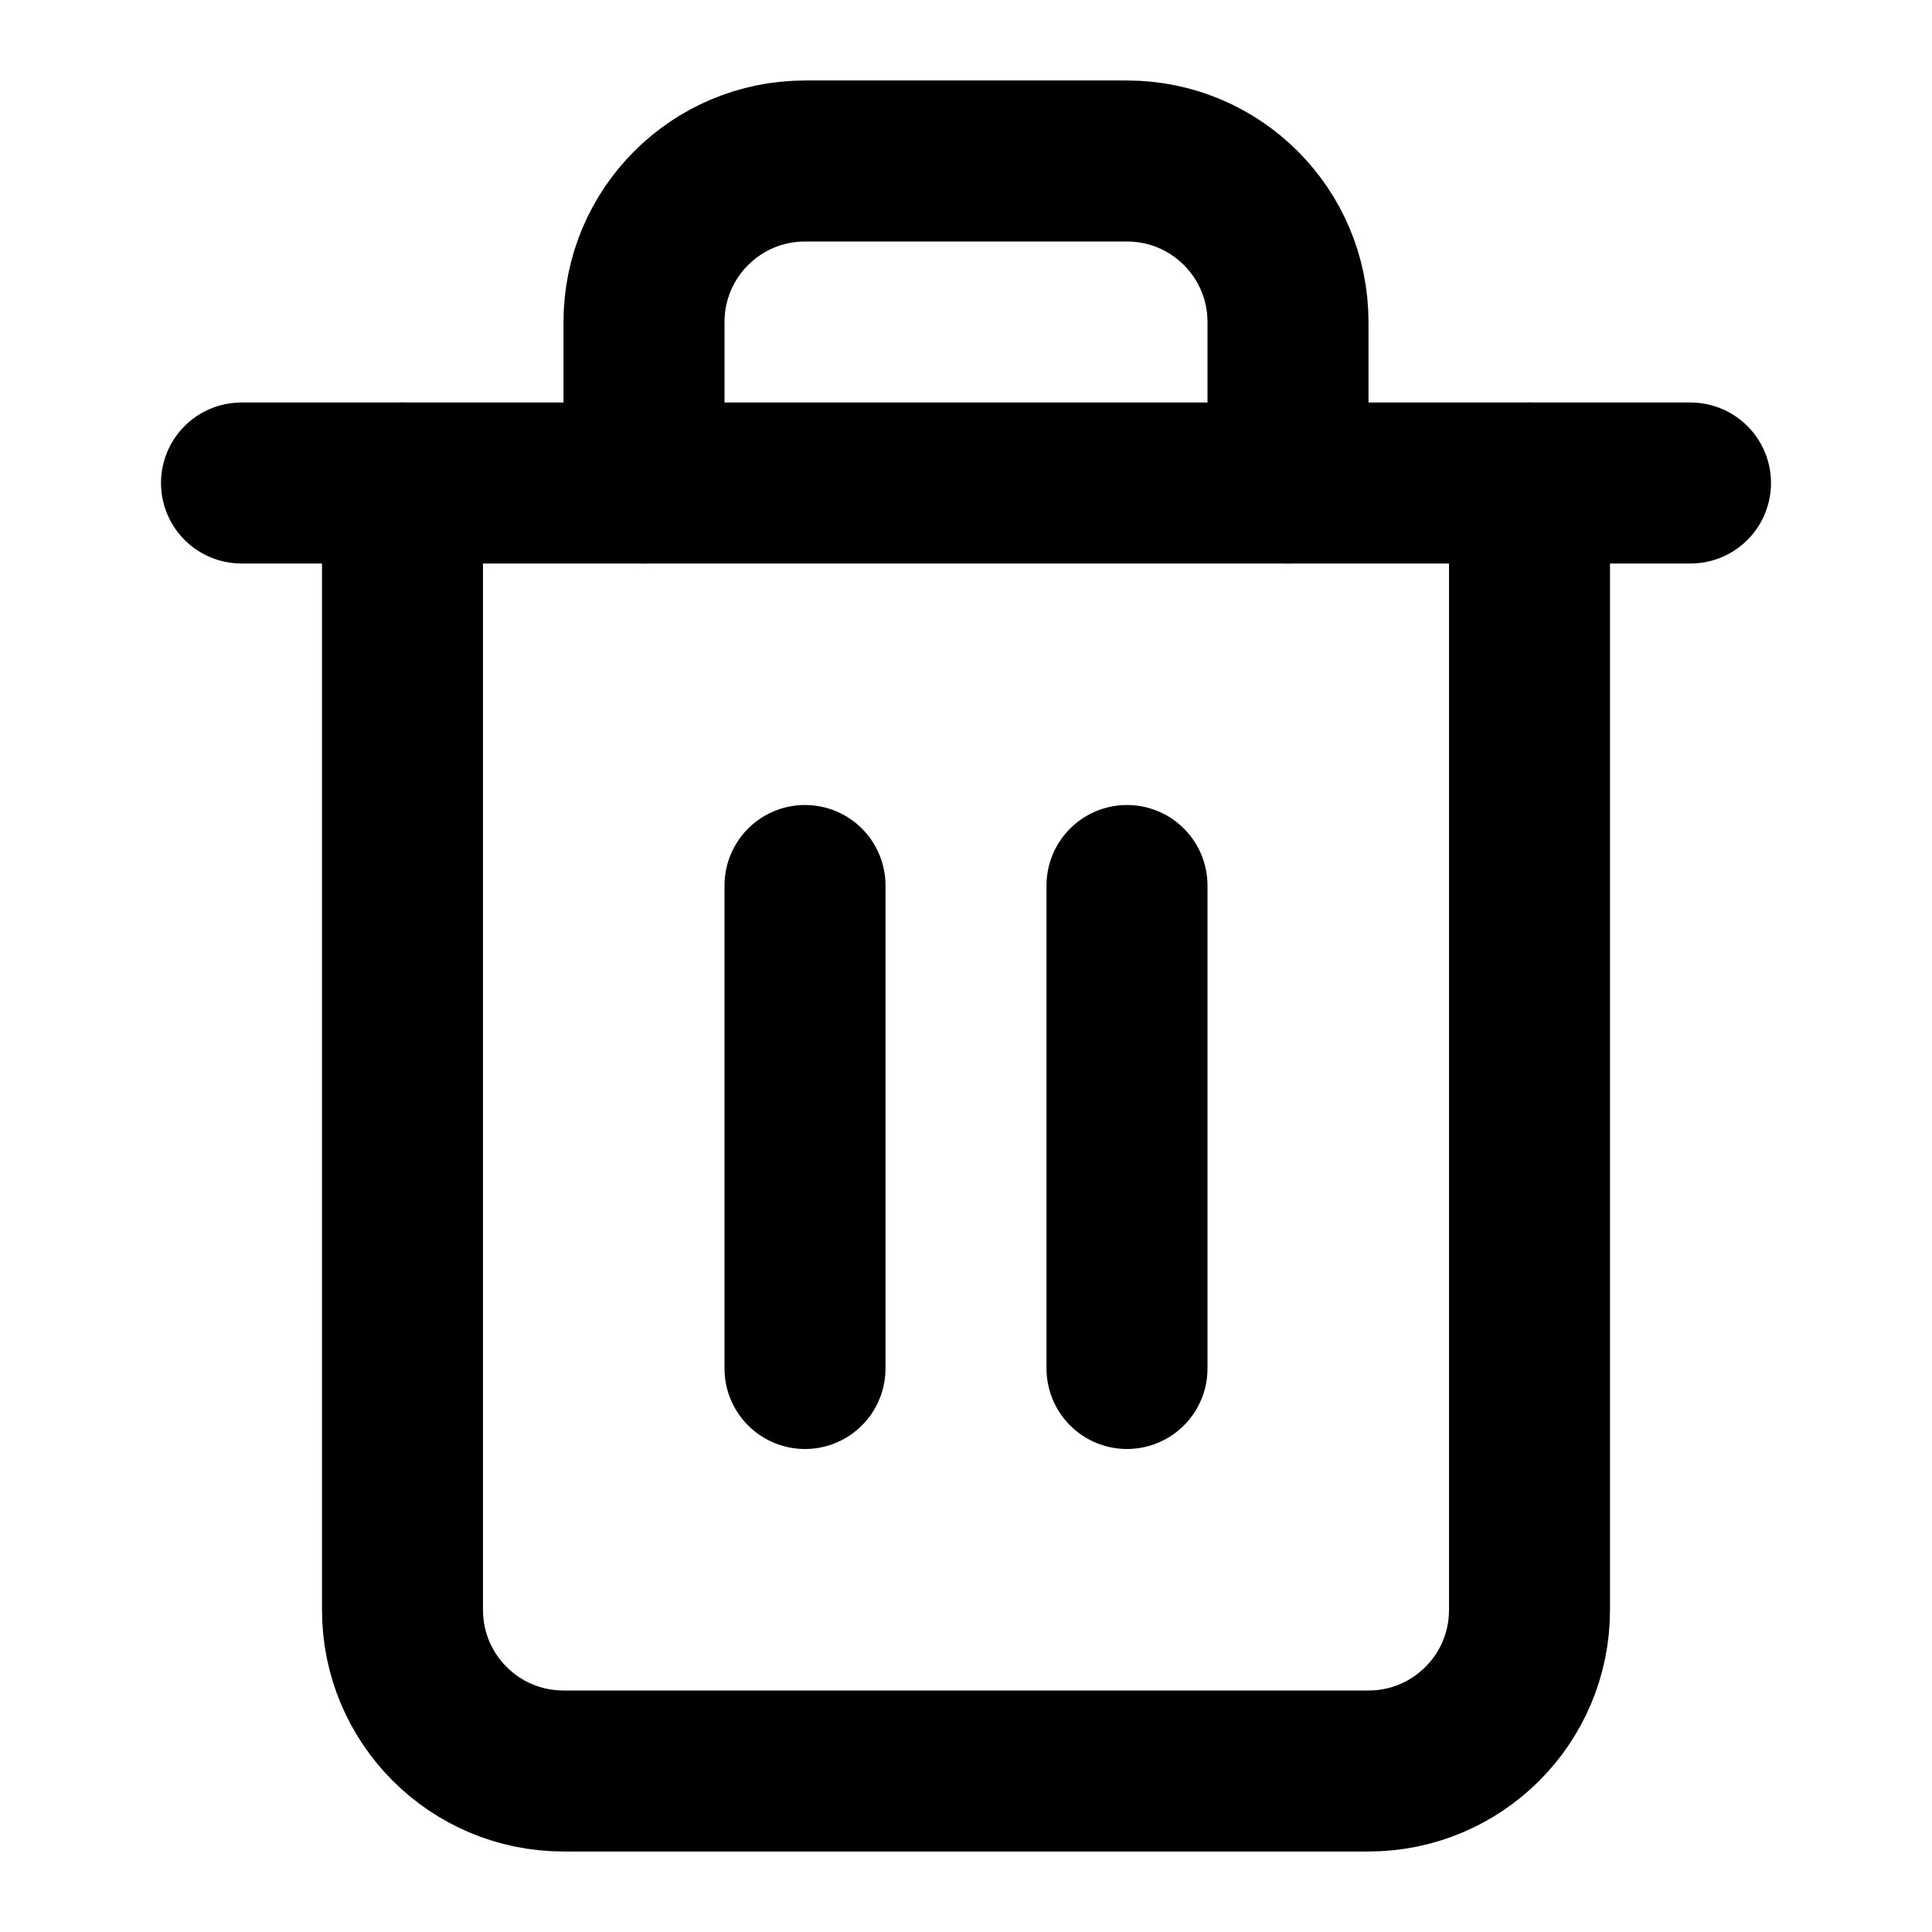
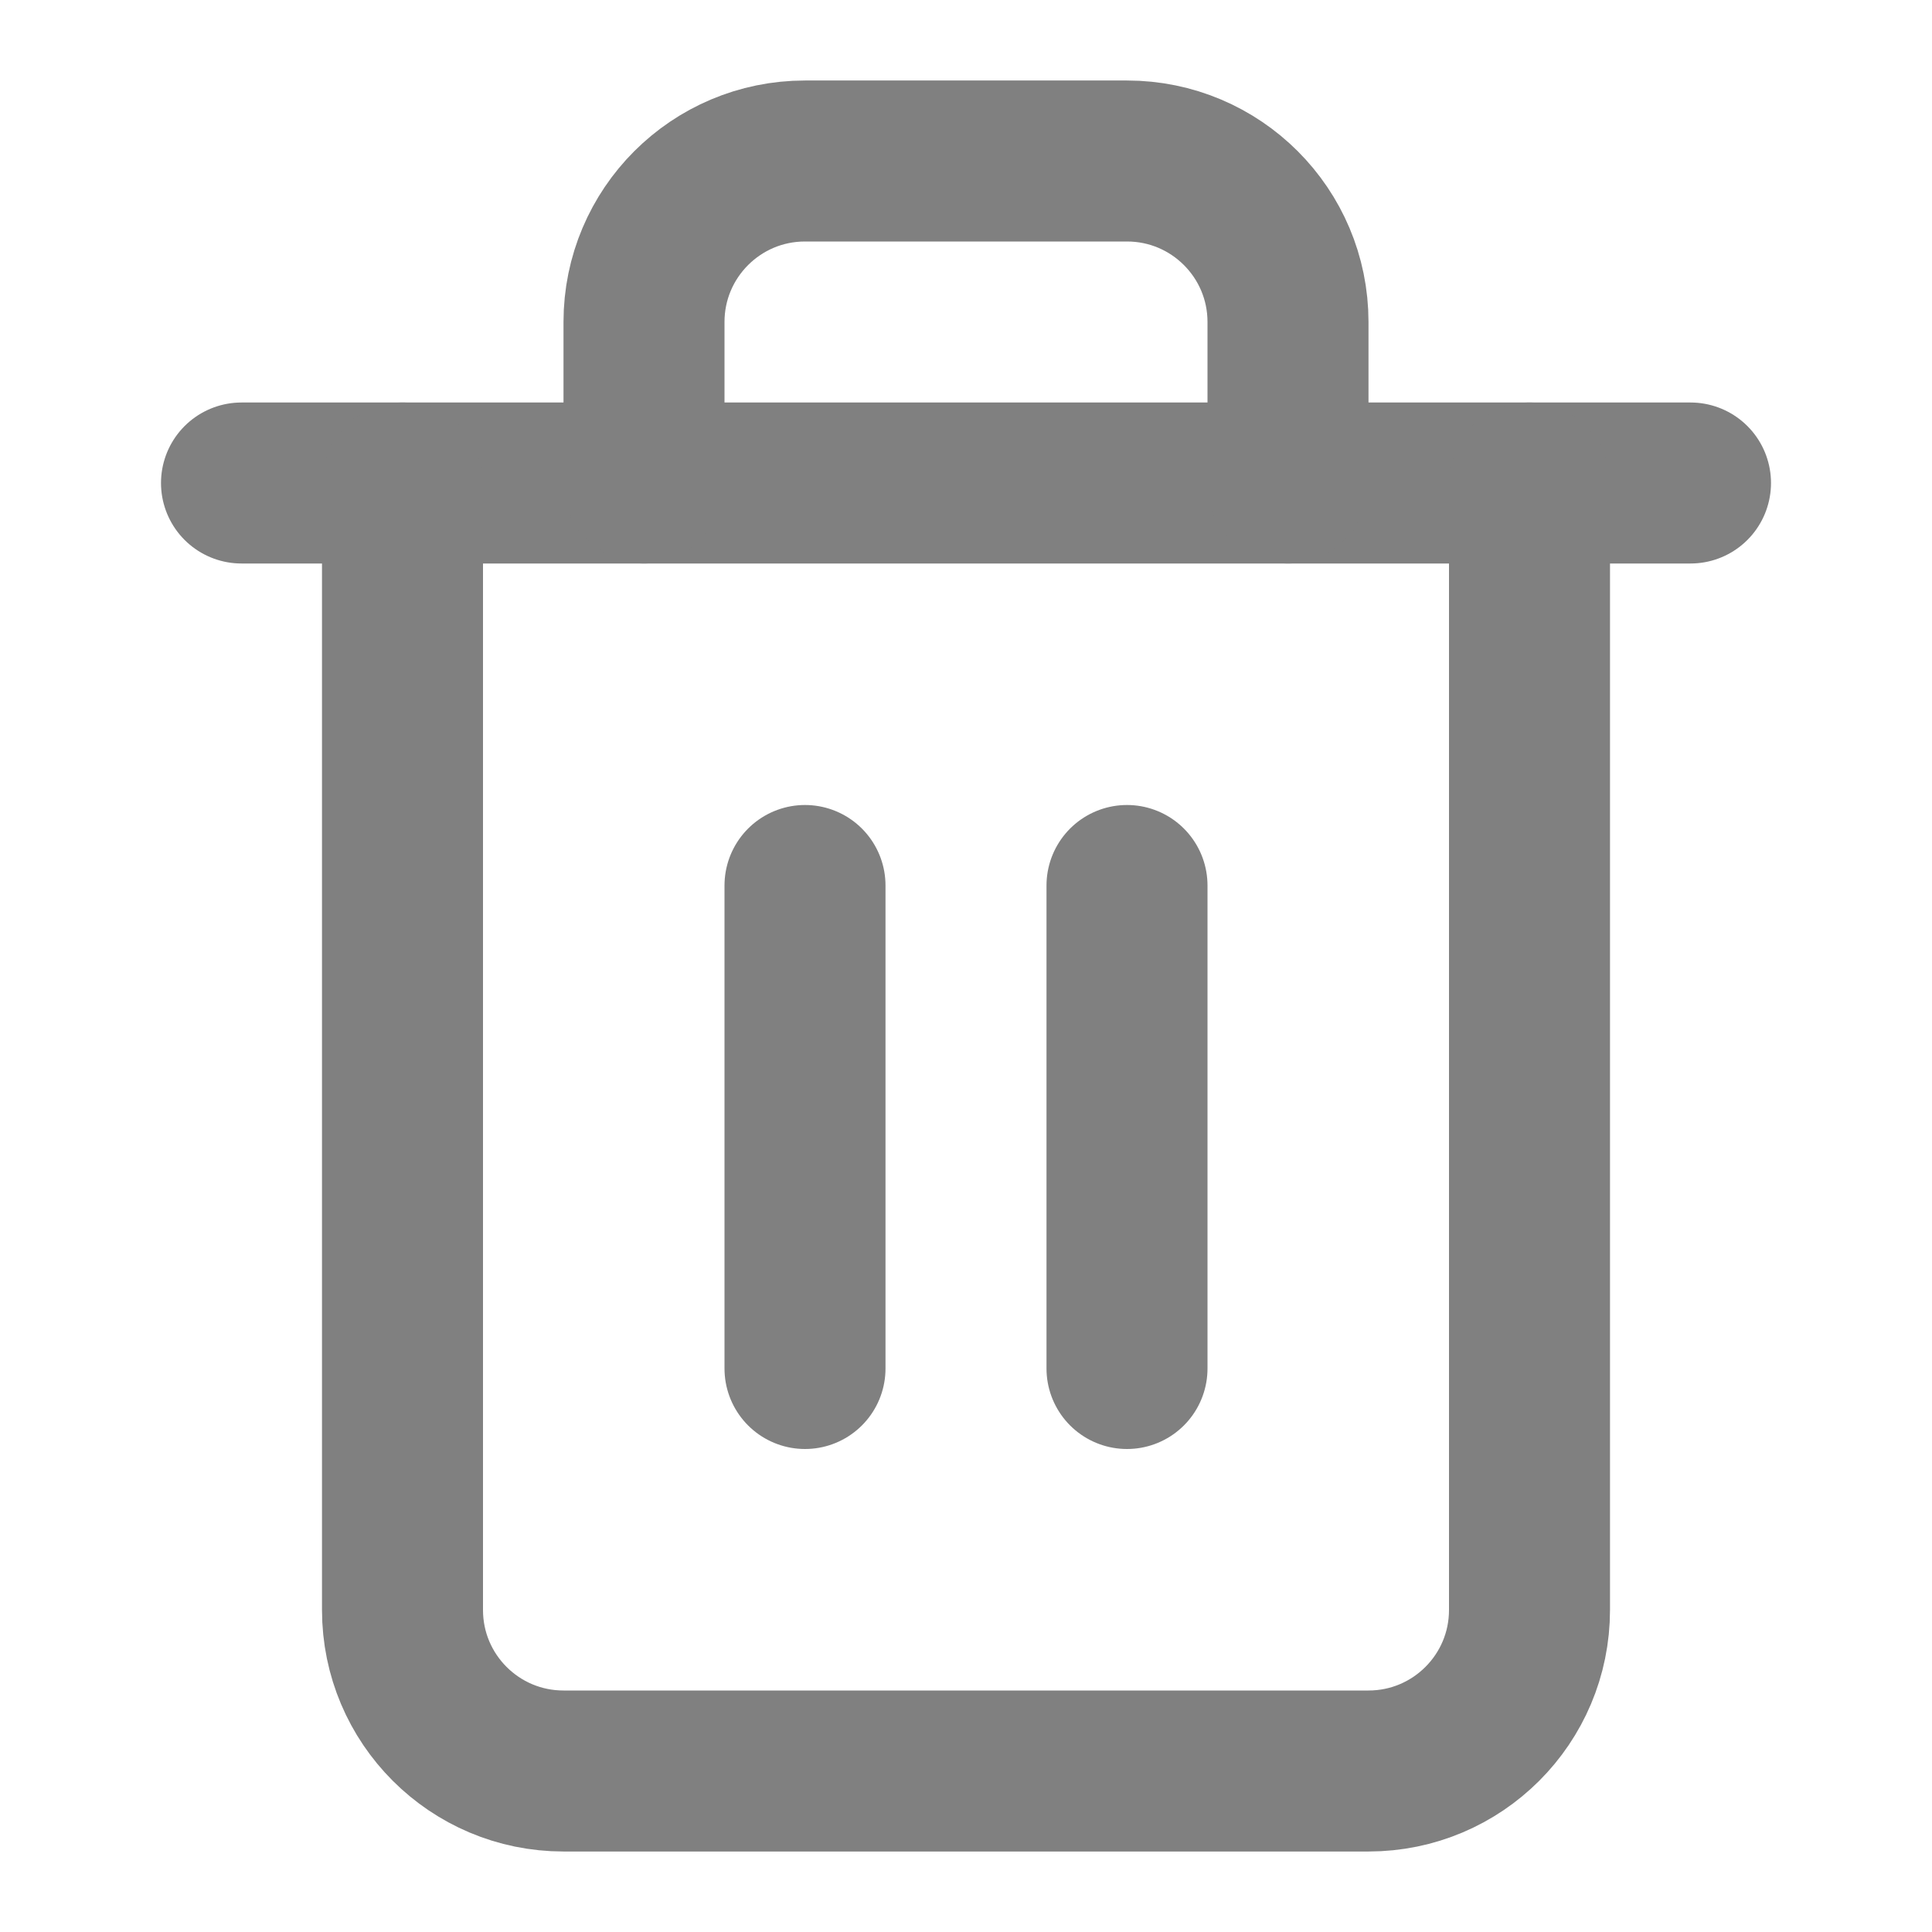
<svg xmlns="http://www.w3.org/2000/svg" width="24" height="24" viewBox="0 0 24 24" fill="none" stroke="currentColor" stroke-width="2" stroke-linecap="round" stroke-linejoin="round" class="feather feather-trash-2">
-   <polyline points="3 6 5 6 21 6" />
-   <path d="M19 6v14a2 2 0 0 1-2 2H7a2 2 0 0 1-2-2V6m3 0V4a2 2 0 0 1 2-2h4a2 2 0 0 1 2 2v2" />
-   <line x1="10" y1="11" x2="10" y2="17" />
-   <line x1="14" y1="11" x2="14" y2="17" />
+   <polyline points="3 6 5 6 21 6" stroke="grey" />
+   <path d="M19 6v14a2 2 0 0 1-2 2H7a2 2 0 0 1-2-2V6m3 0V4a2 2 0 0 1 2-2h4a2 2 0 0 1 2 2v2" stroke="grey" />
+   <line x1="10" y1="11" x2="10" y2="17" stroke="grey" />
+   <line x1="14" y1="11" x2="14" y2="17" stroke="grey" />
</svg>
